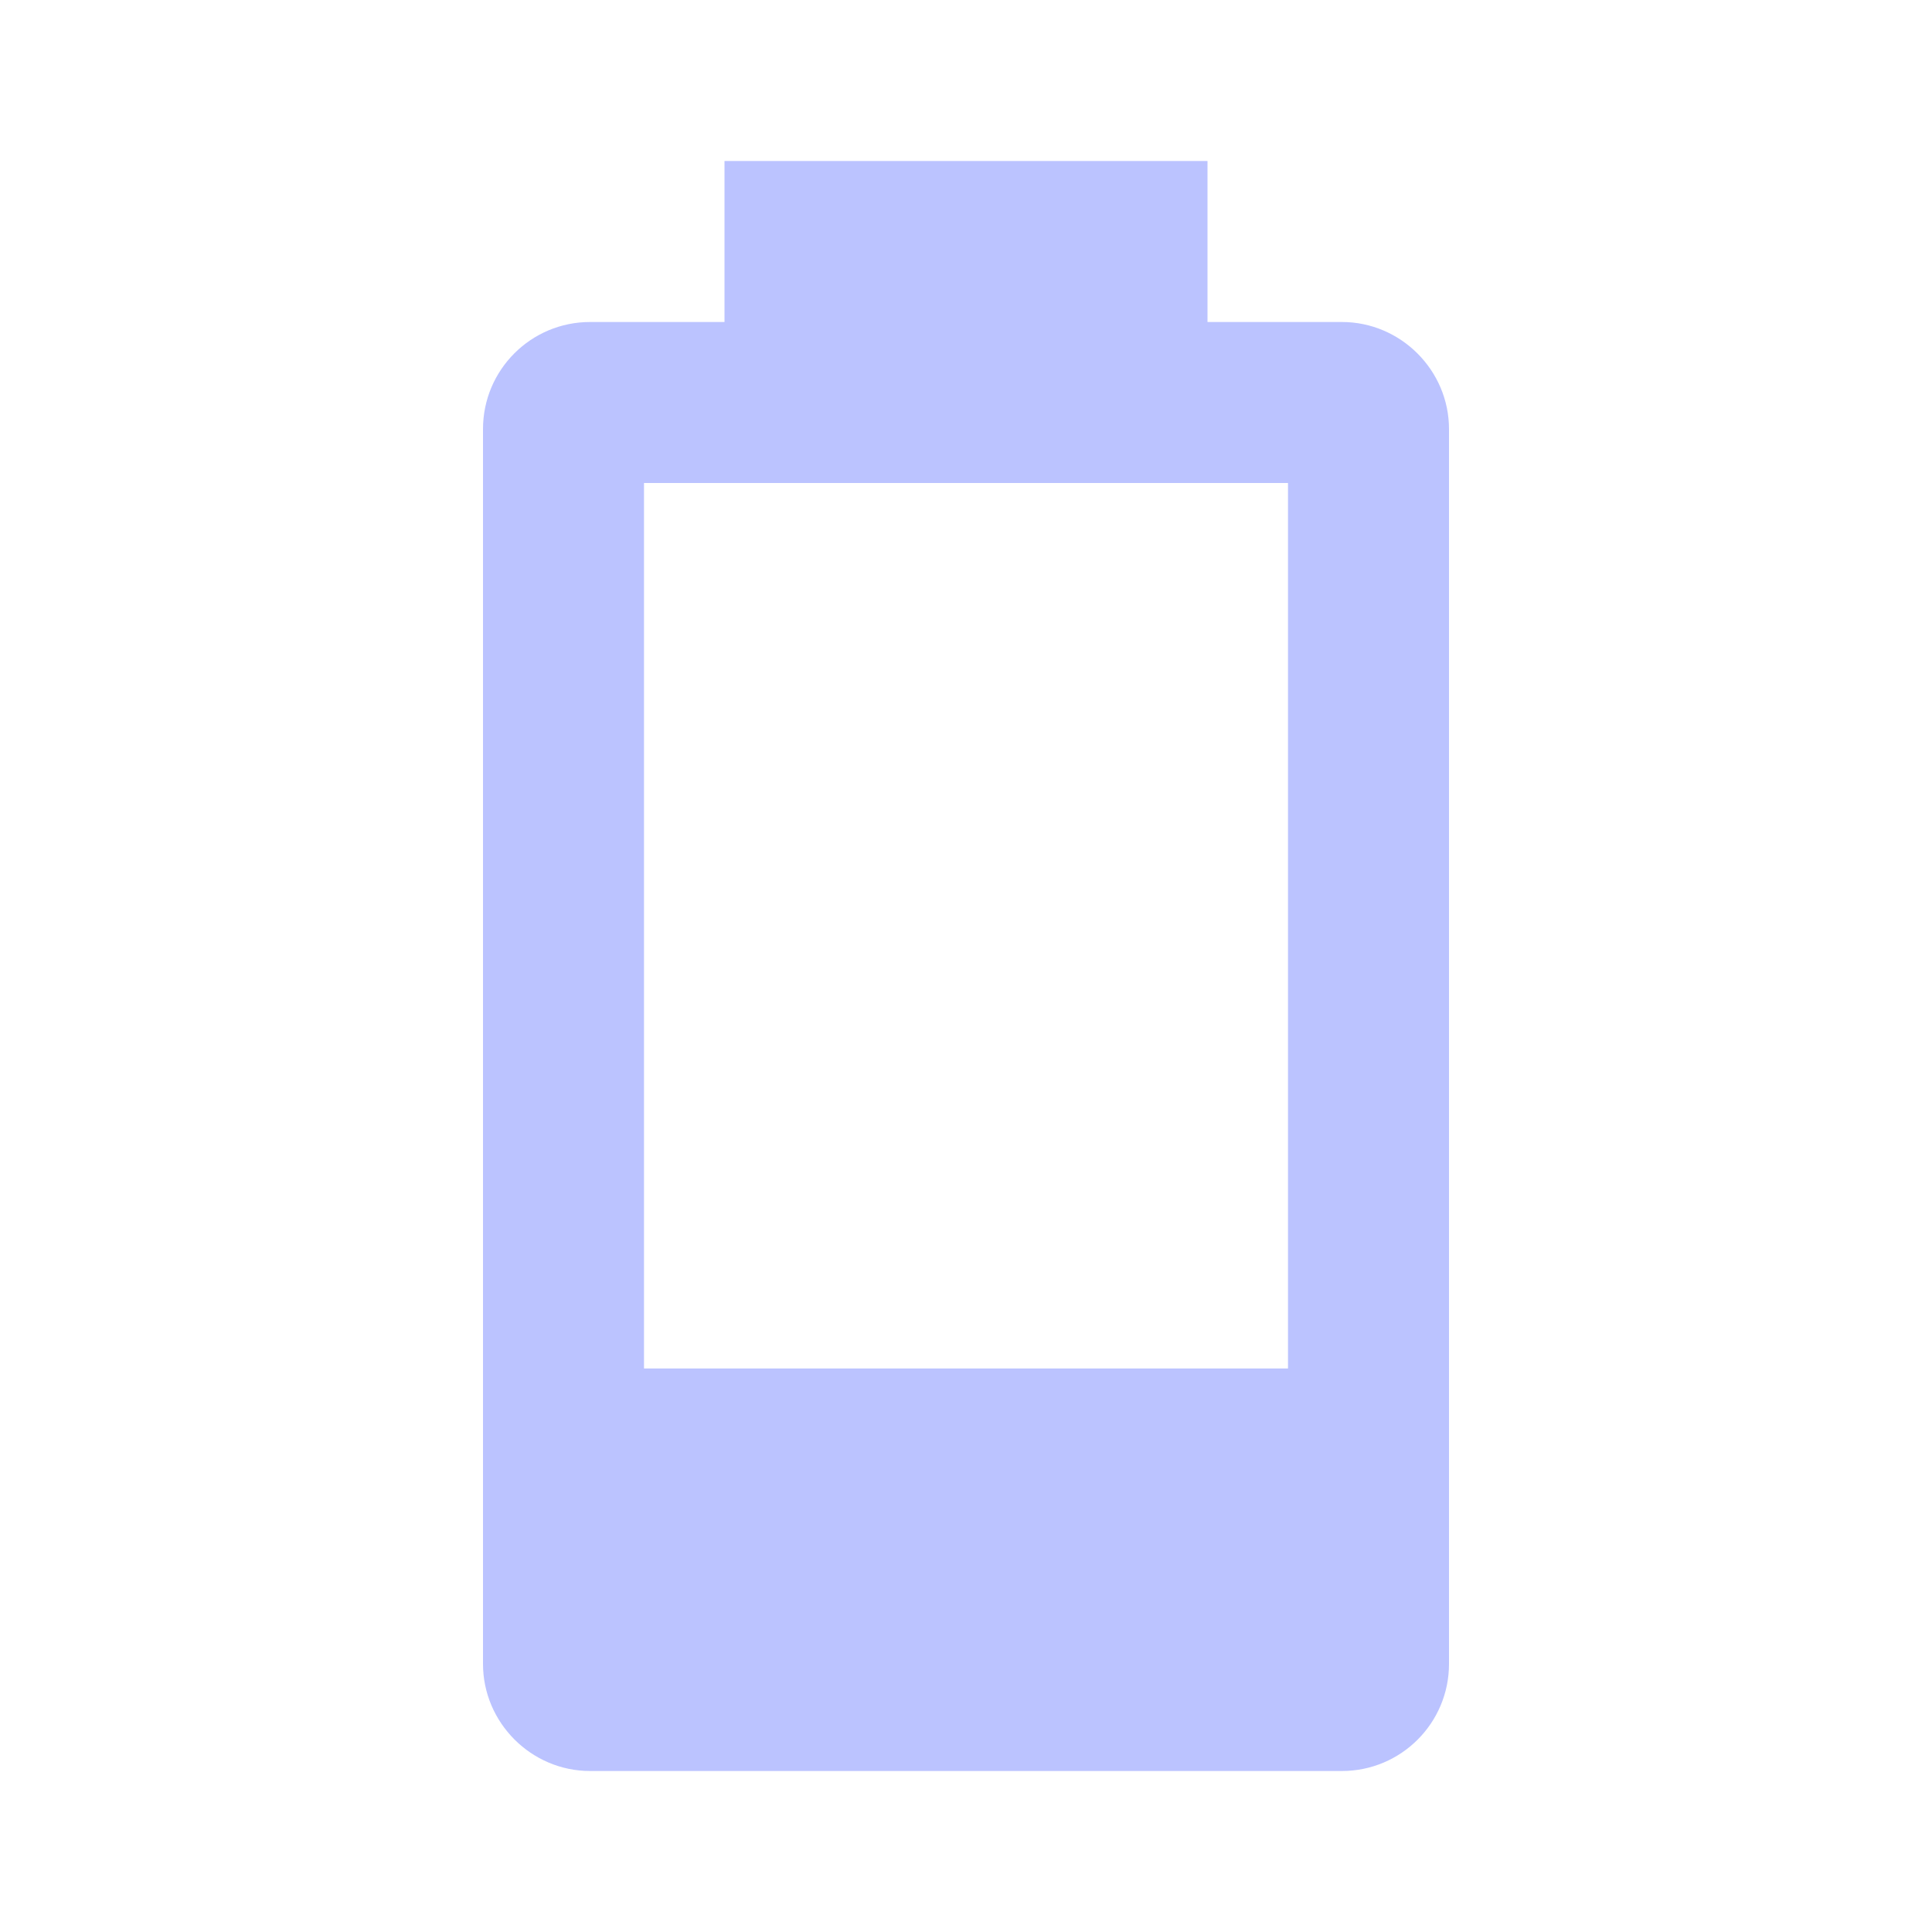
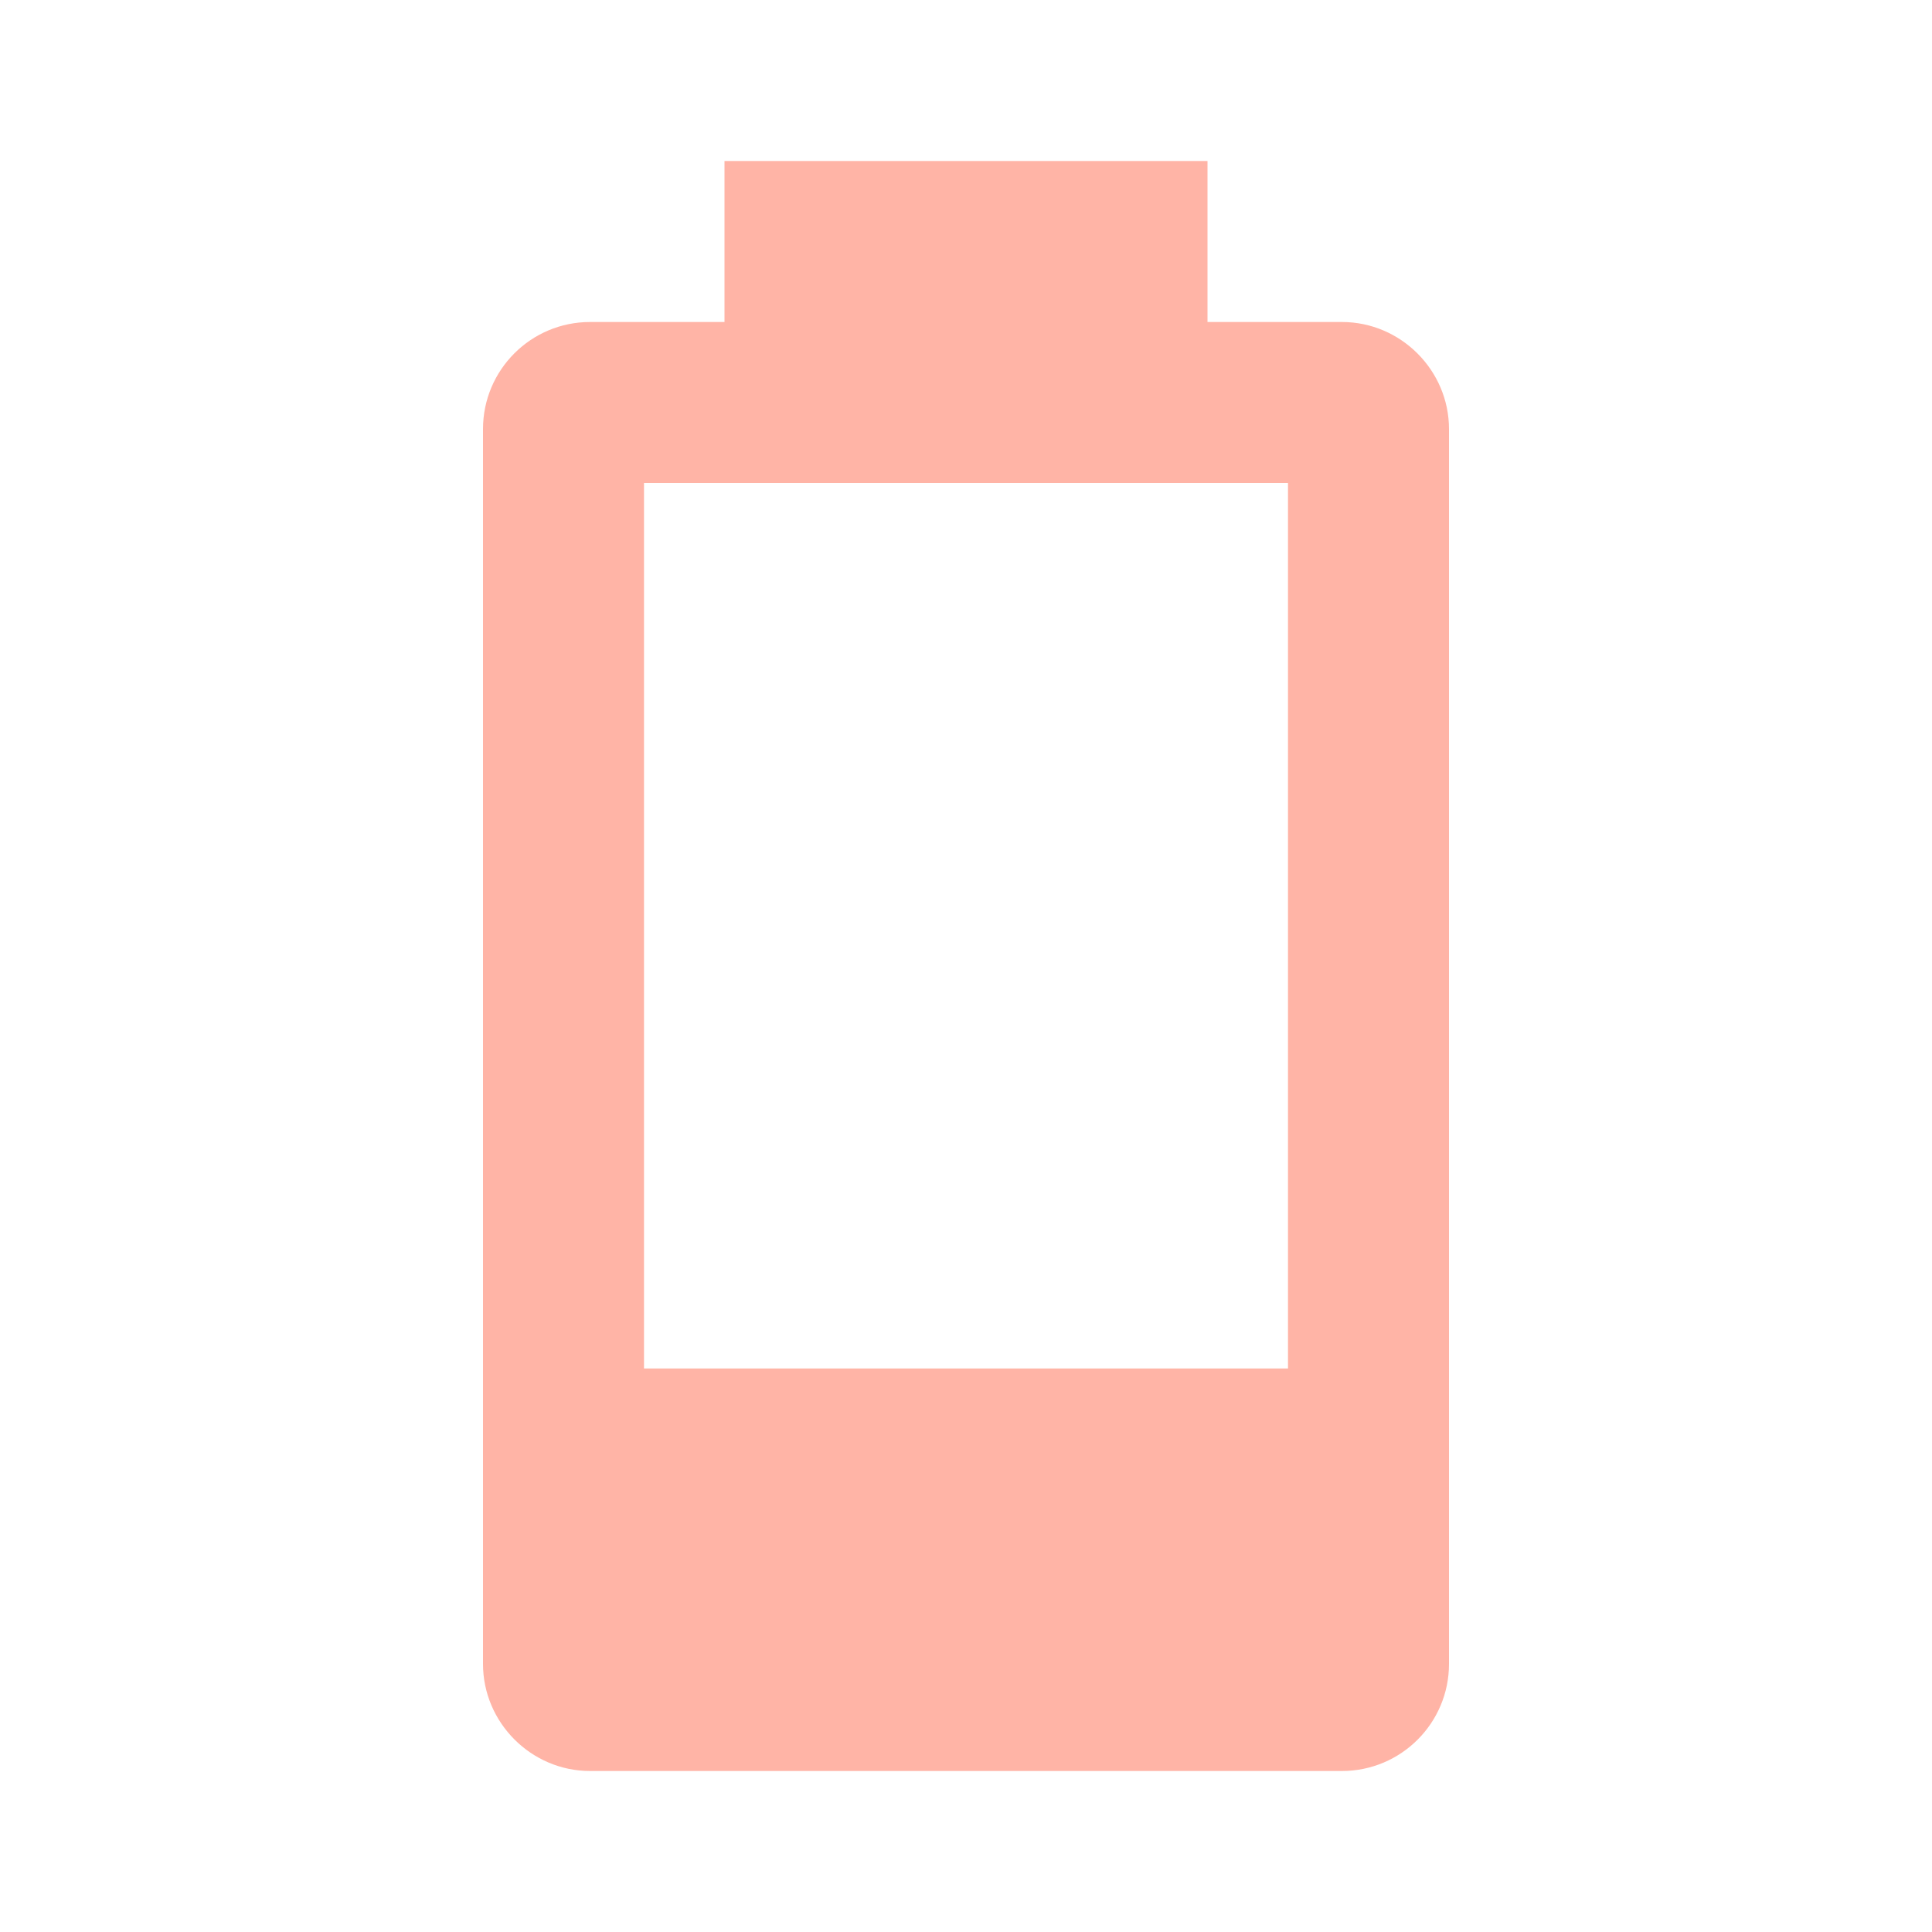
- <svg xmlns="http://www.w3.org/2000/svg" fill="#BBC3FF" preserveAspectRatio="xMidYMid meet" id="mdi-battery-20" viewBox="0 0 24 24">
+ <svg xmlns="http://www.w3.org/2000/svg" fill="#FFB4A6" preserveAspectRatio="xMidYMid meet" id="mdi-battery-20" viewBox="0 0 24 24">
  <path d="M16,17H8V6H16M16.67,4H15V2H9V4H7.33A1.33,1.33 0 0,0 6,5.33V20.67C6,21.4 6.6,22 7.33,22H16.67A1.33,1.33 0 0,0 18,20.67V5.33C18,4.6 17.4,4 16.67,4Z" />
</svg>
